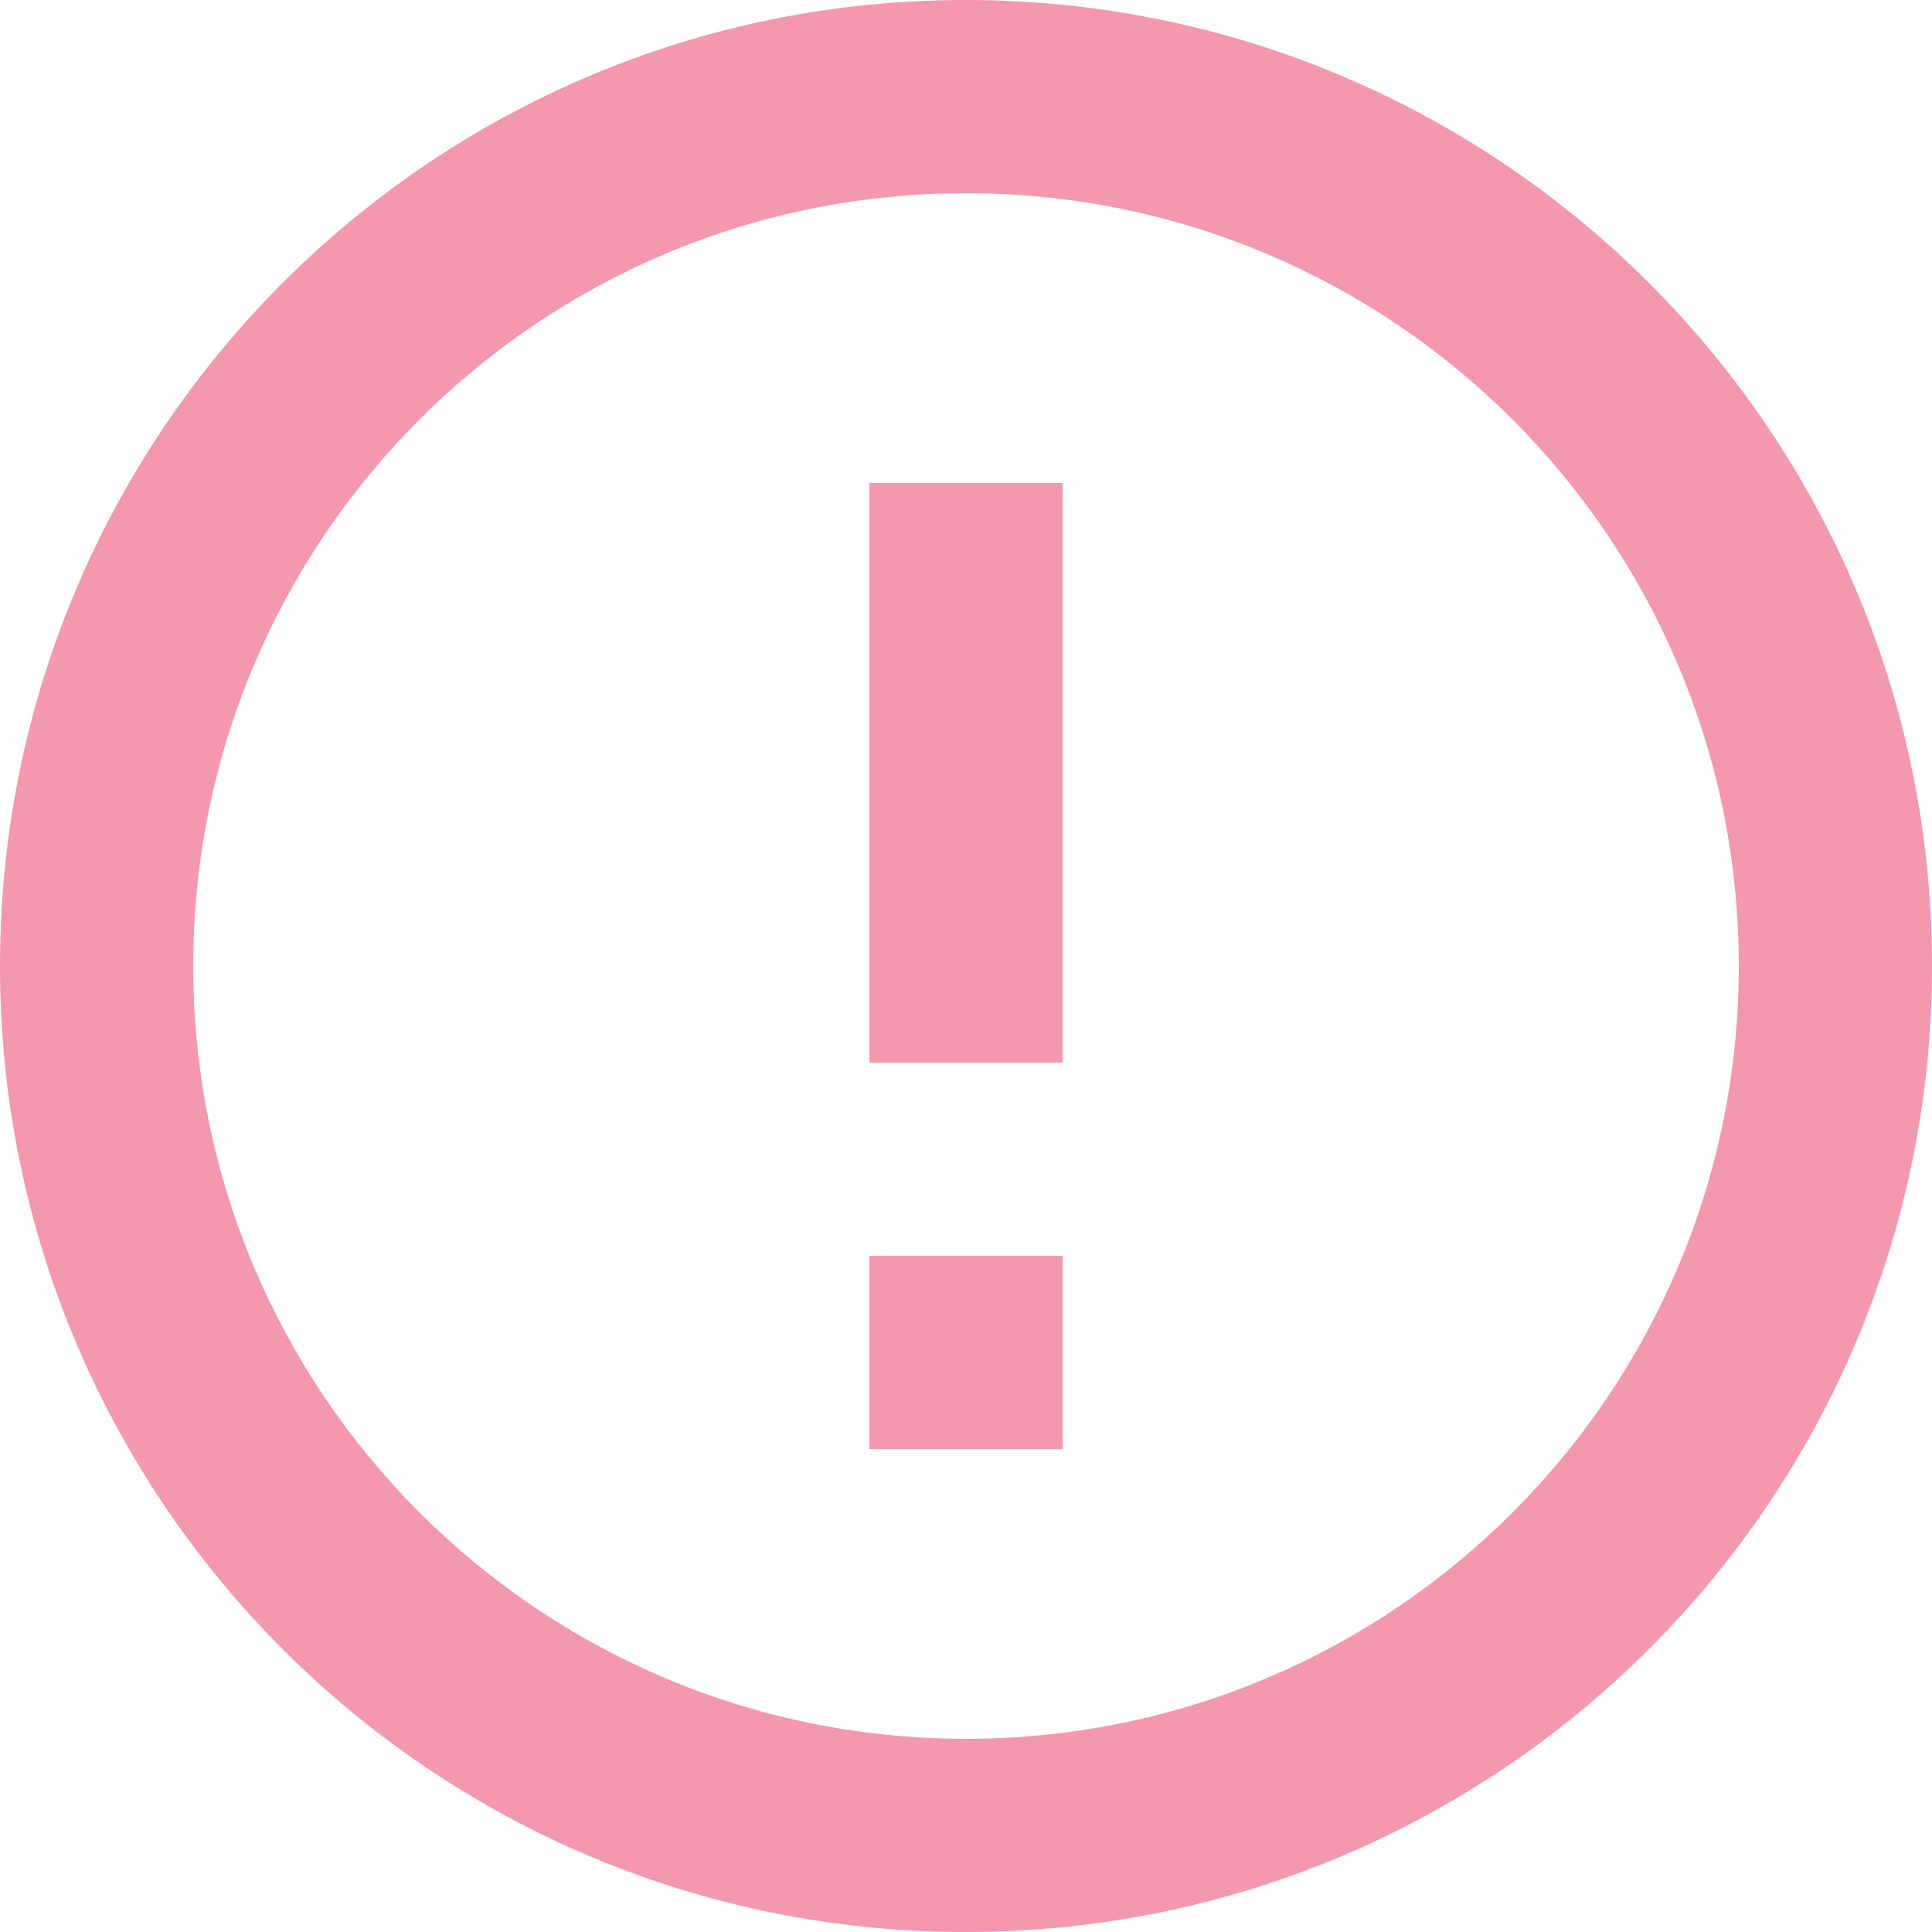
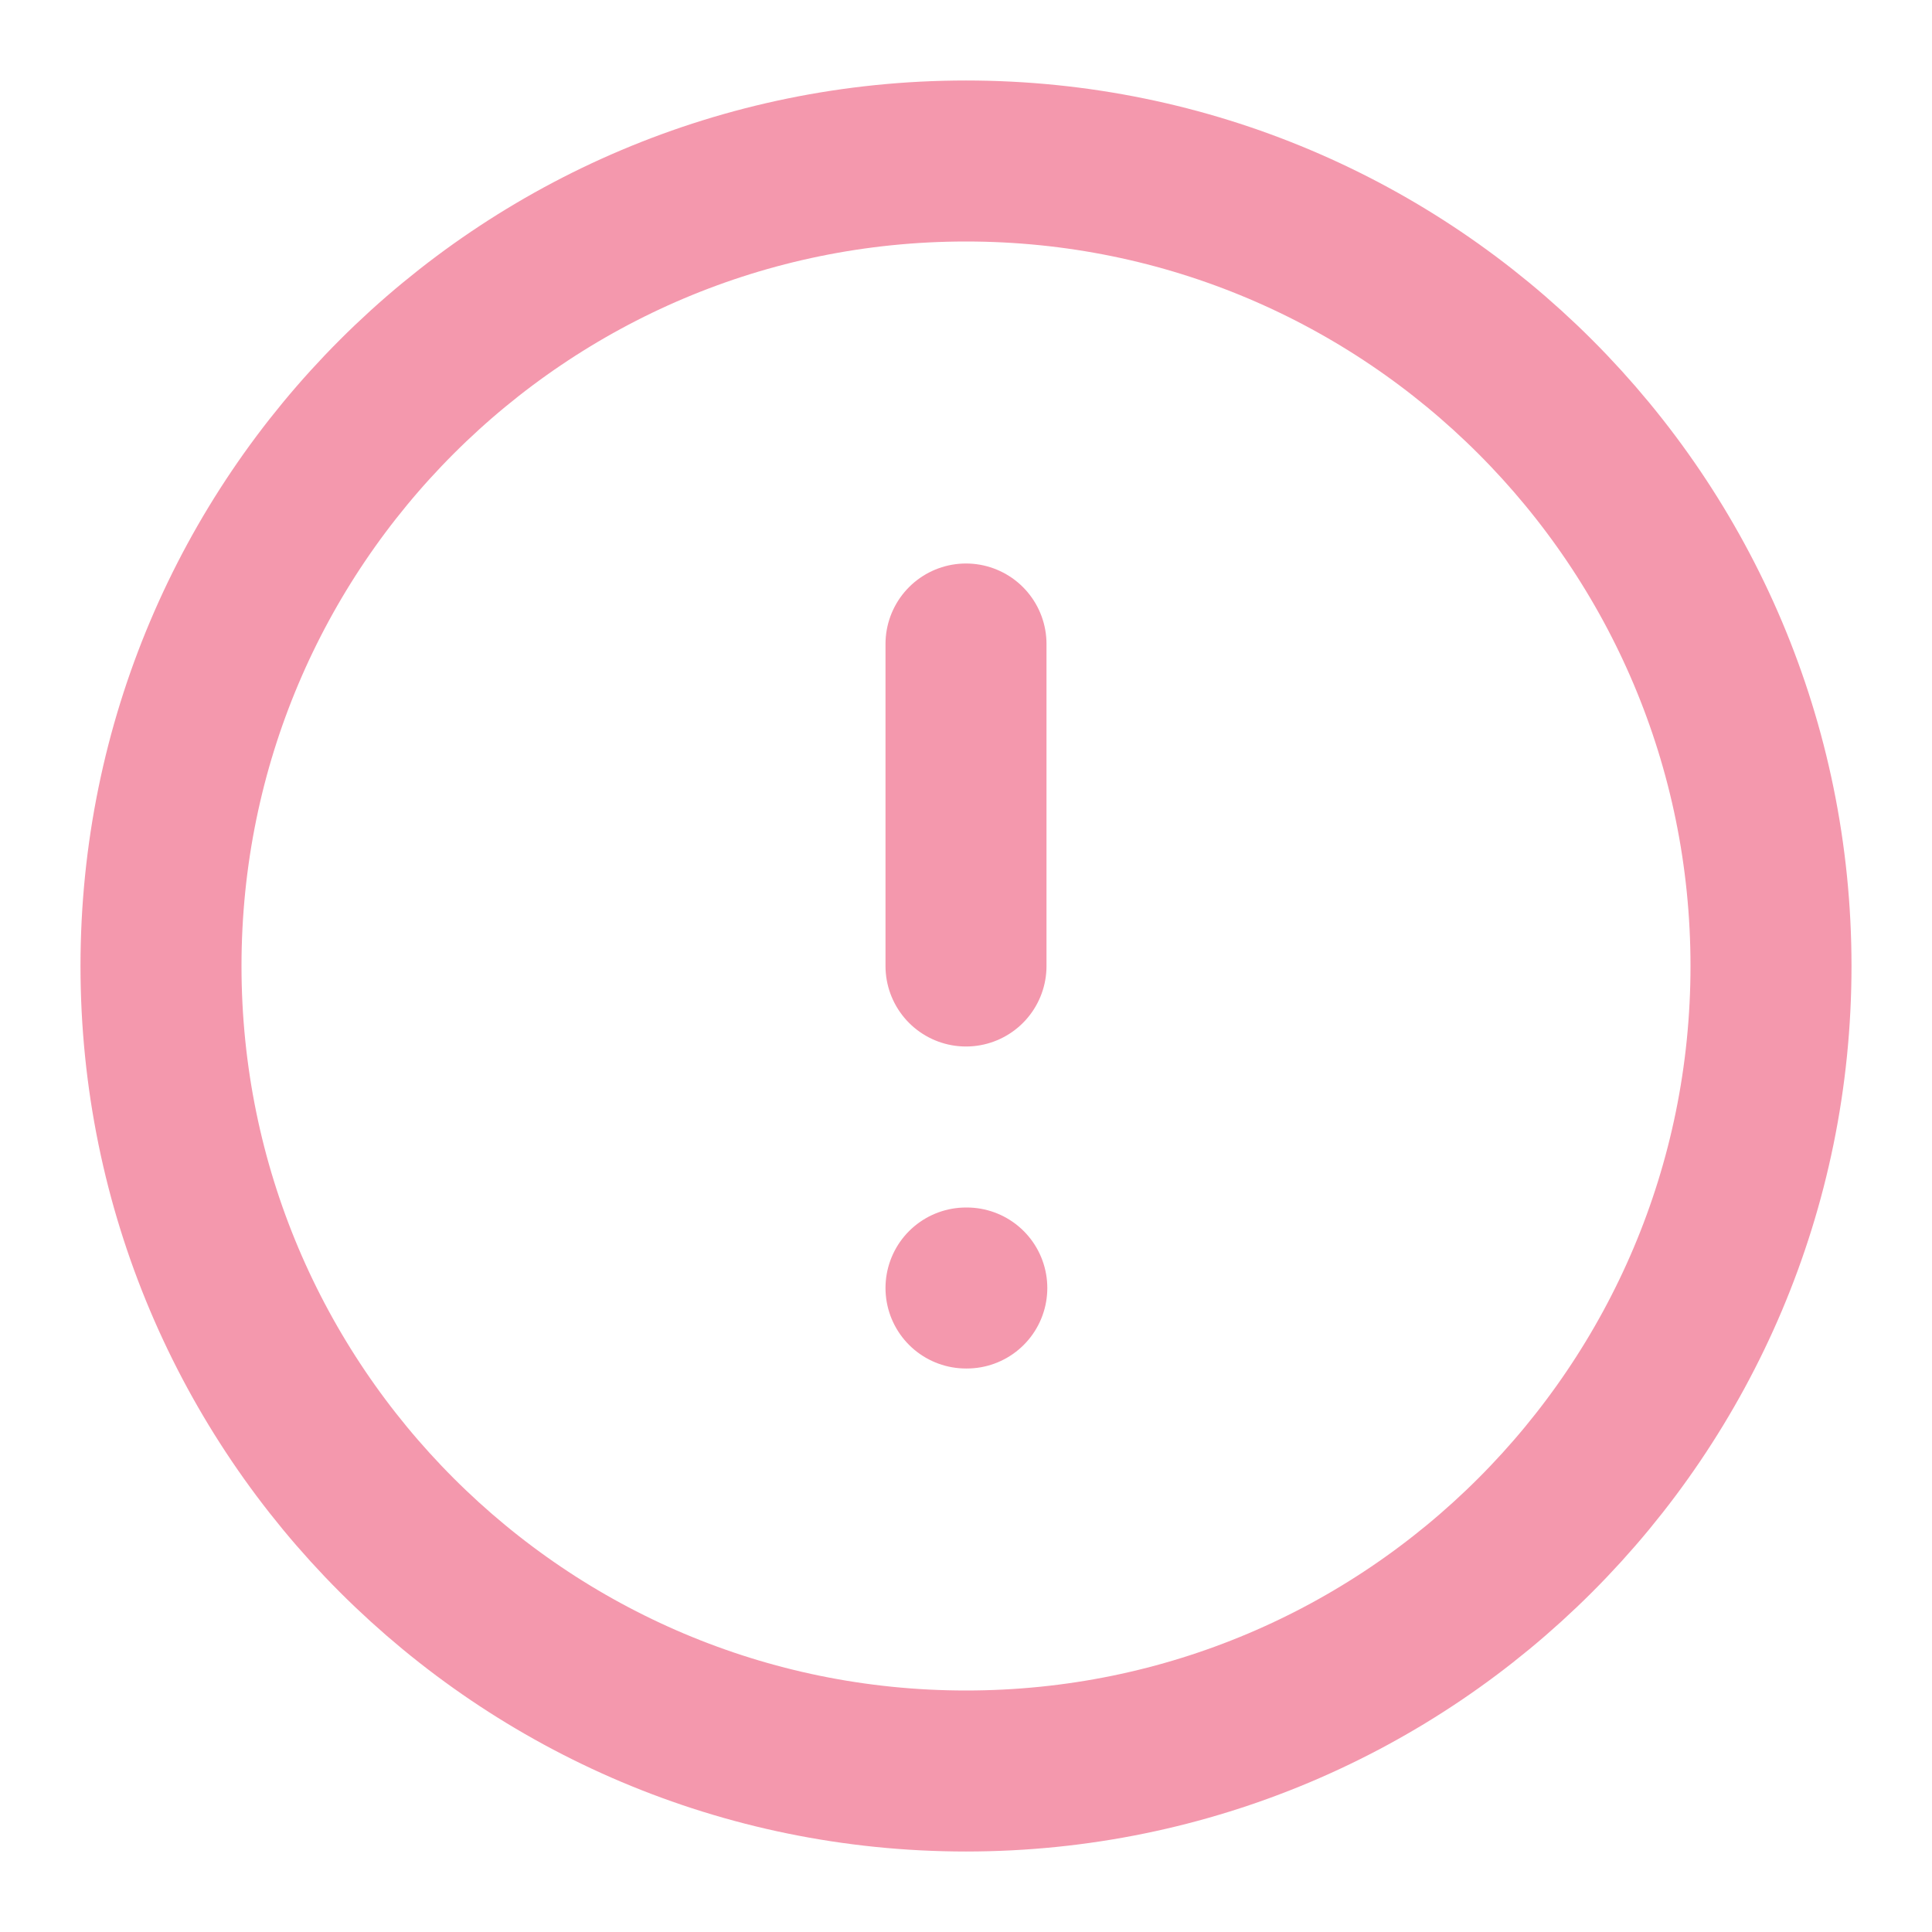
- <svg xmlns="http://www.w3.org/2000/svg" fill="none">
-   <path d="M9 13H11V15H9V13ZM9 5H11V11H9V5ZM9.995 0C4.47 0 0 4.475 0 10C0 15.525 4.47 20 9.995 20C15.52 20 20 15.525 20 10C20 4.475 15.52 0 9.995 0ZM10 18C5.58 18 2 14.42 2 10C2 5.58 5.58 2 10 2C14.42 2 18 5.58 18 10C18 14.42 14.42 18 10 18Z" fill="#F498AD" />
+ <svg xmlns="http://www.w3.org/2000/svg" fill="none" stroke="#F498AD" stroke-width="2" stroke-linecap="round" stroke-linejoin="round" viewBox="0 0 24 24">
+   <circle cx="12" cy="12" r="10" />
+   <path d="M12 8v4M12 16h.01" />
</svg>
